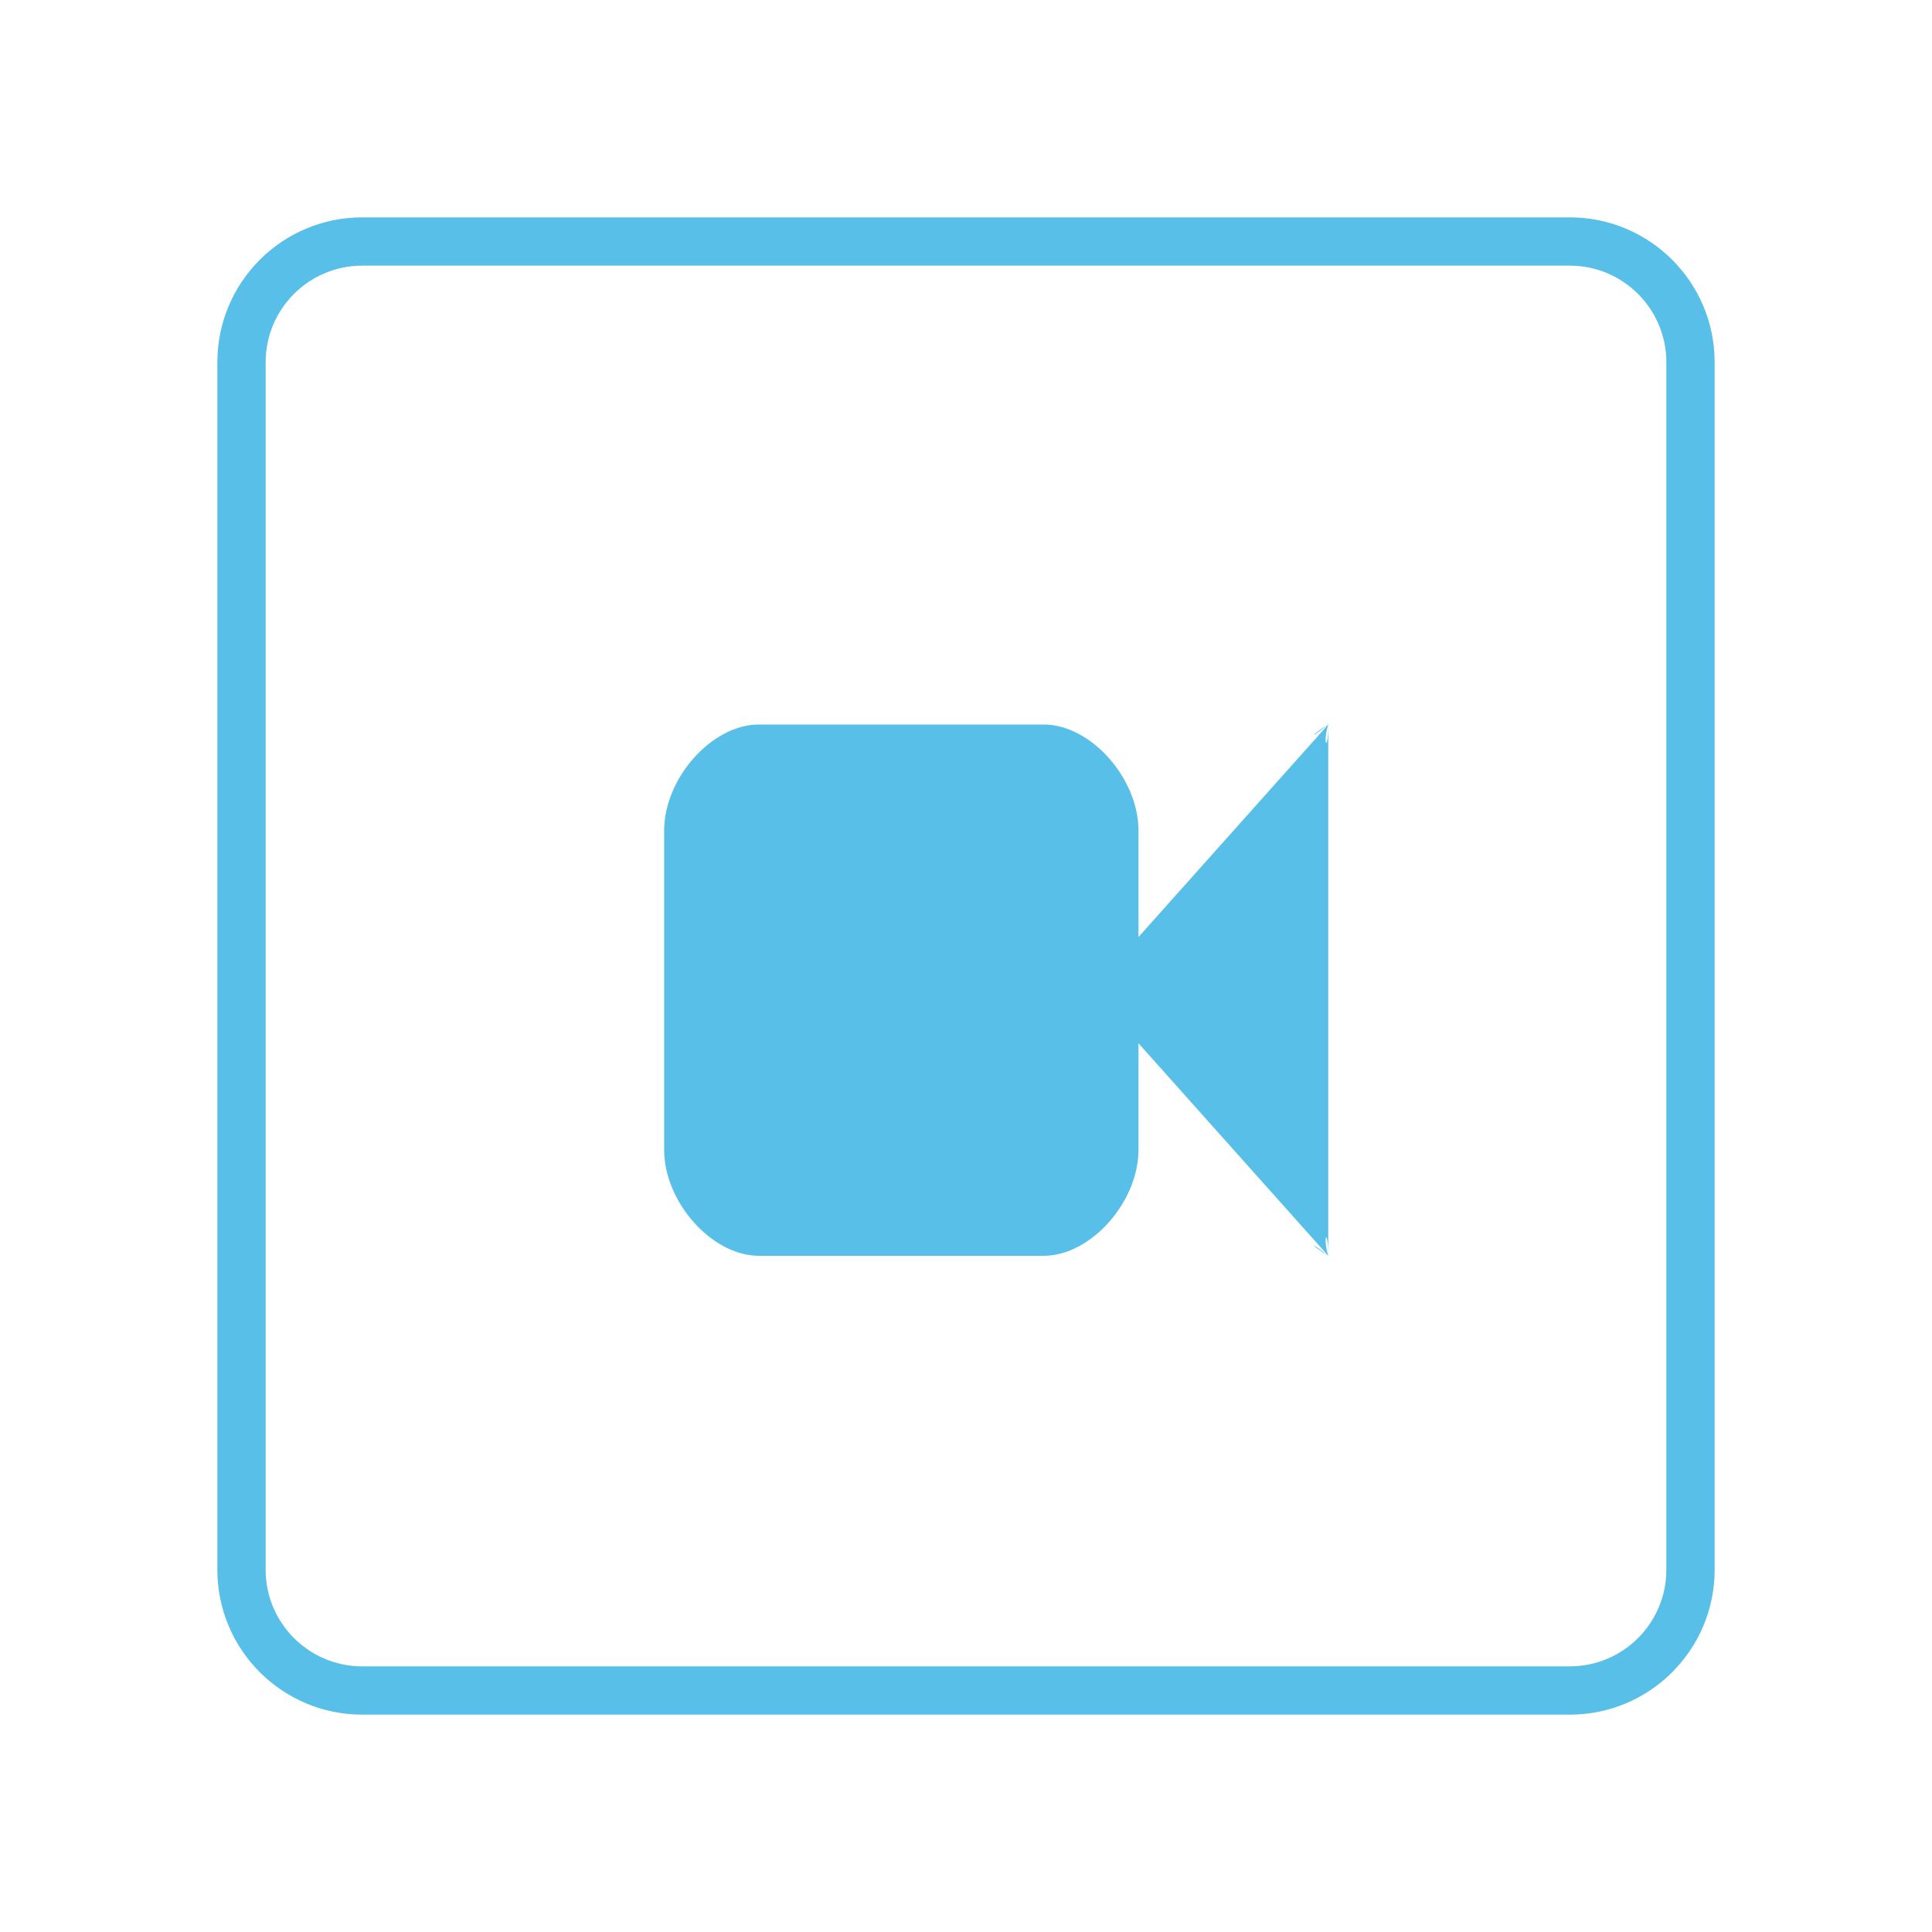
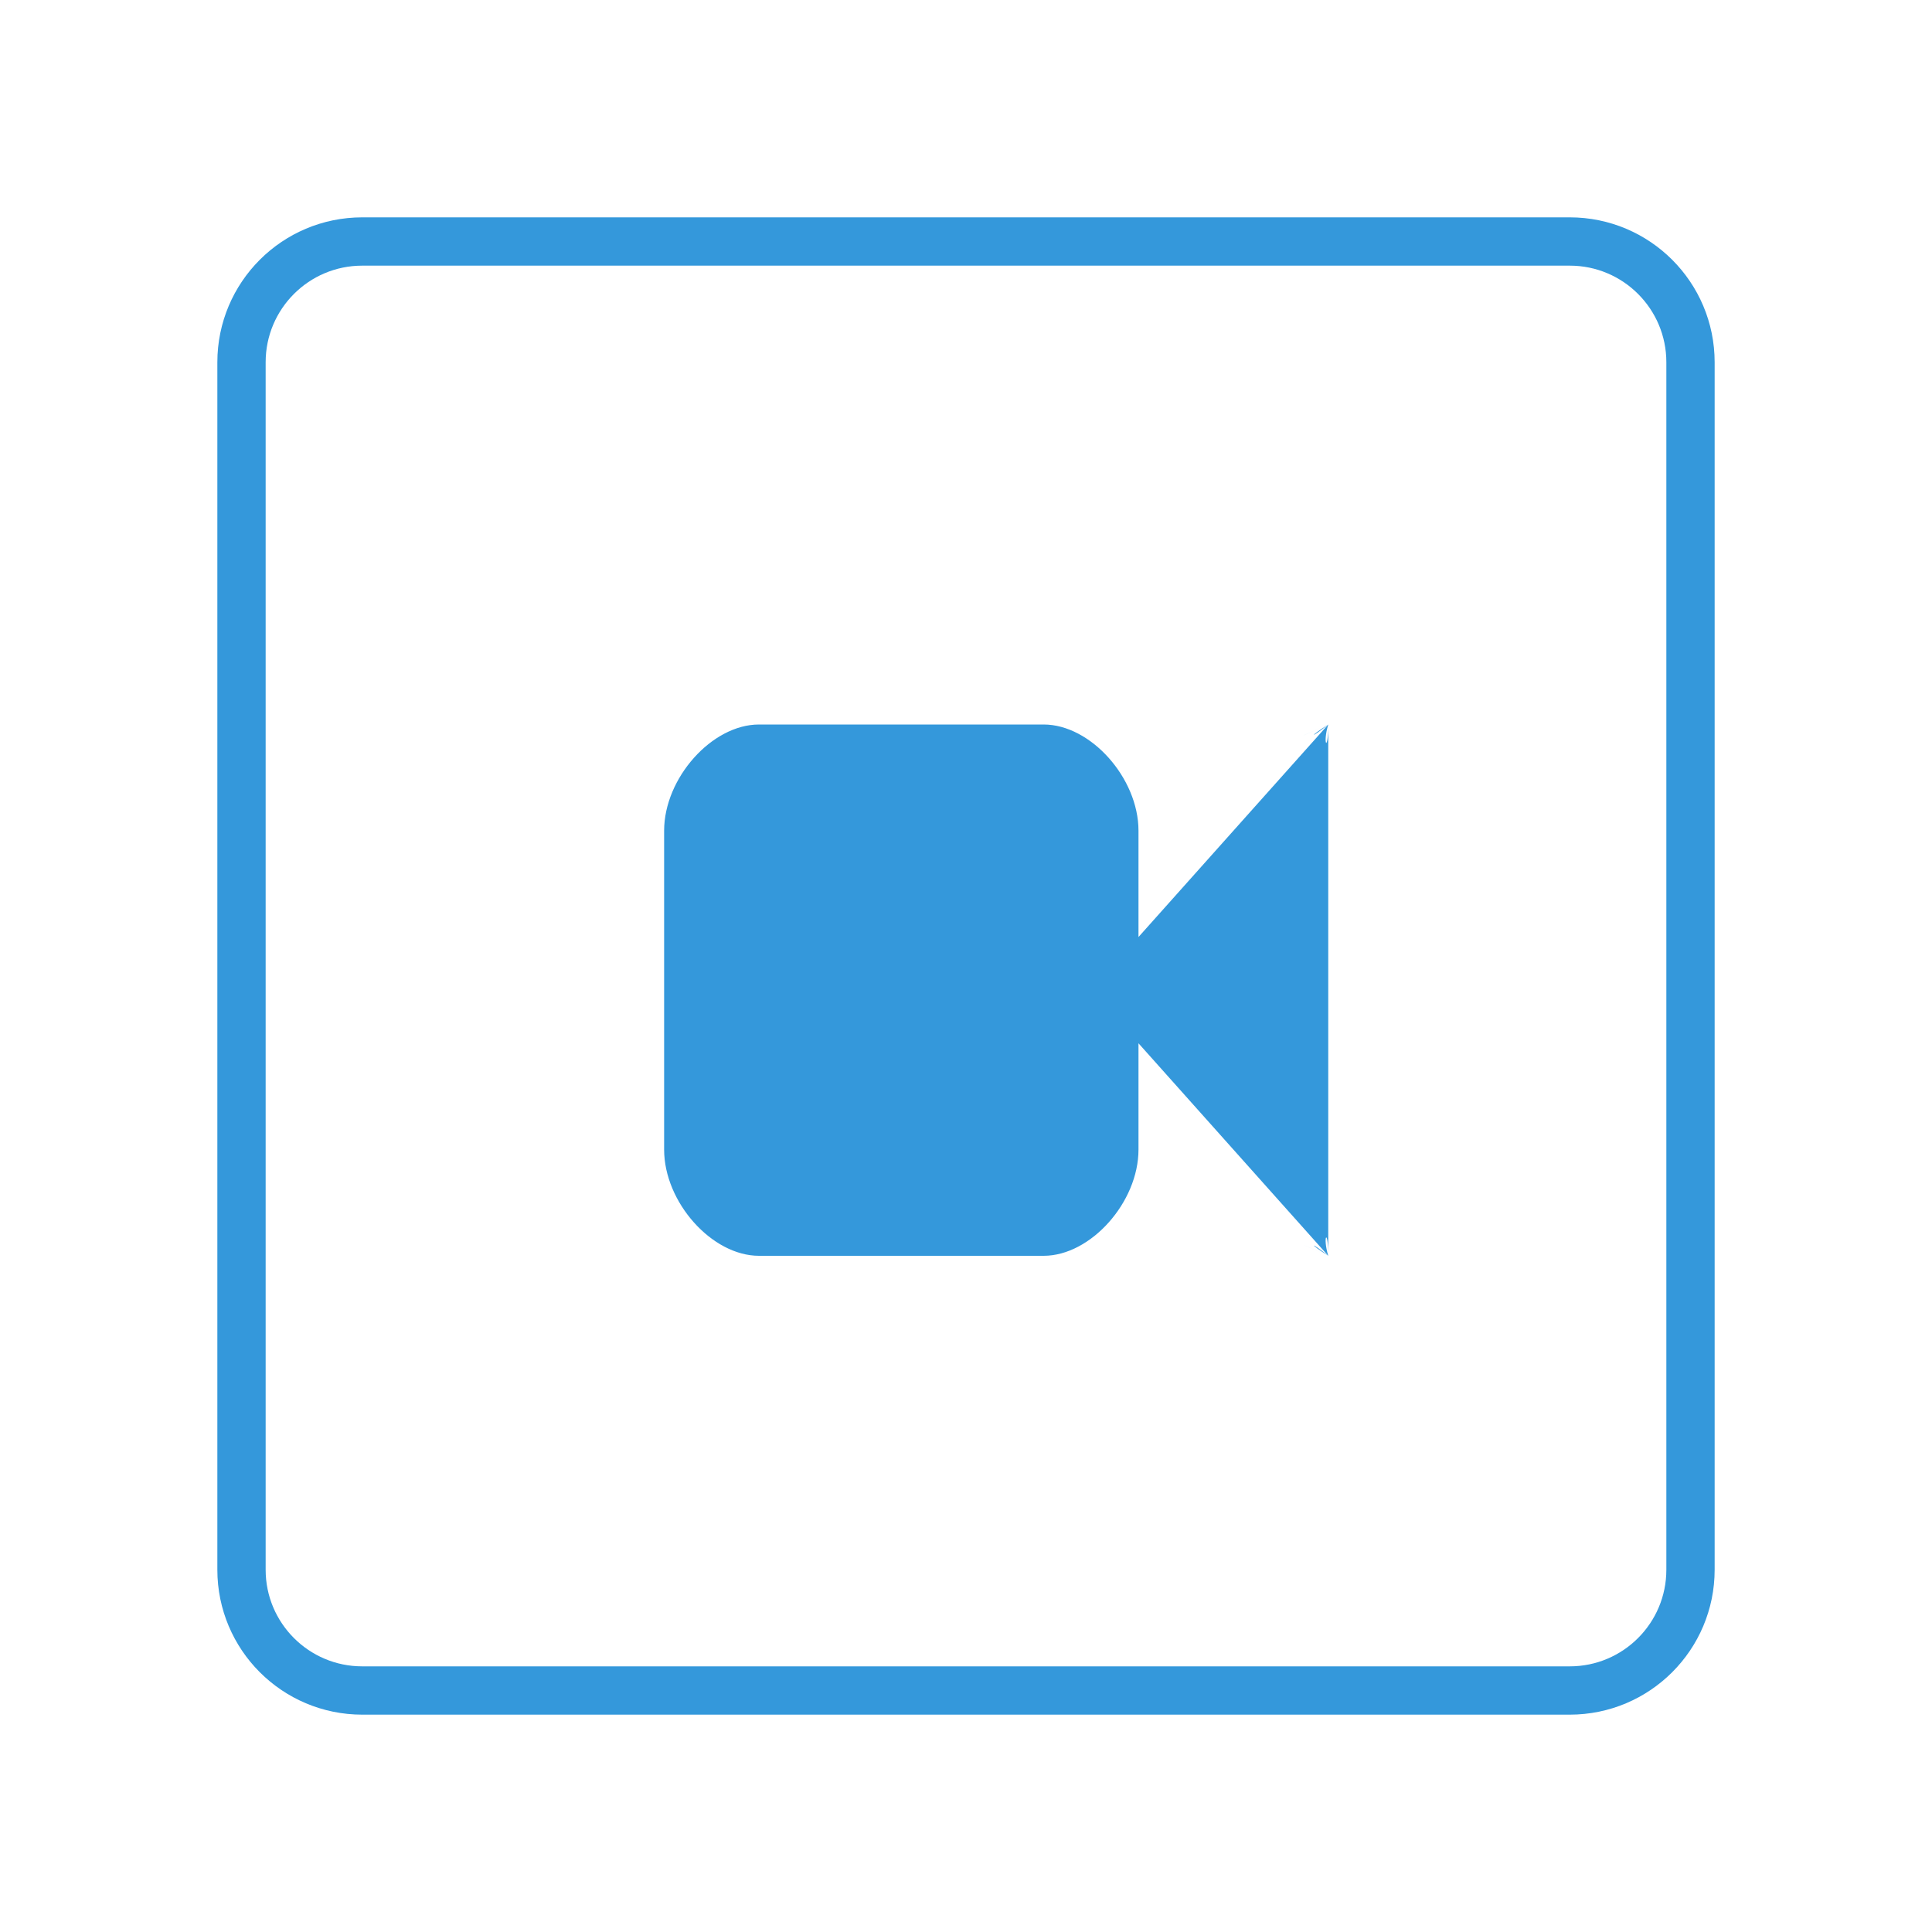
<svg xmlns="http://www.w3.org/2000/svg" width="32px" height="32px" viewBox="0 0 32 32" version="1.1">
  <defs />
  <g id="Adjuster-exporter" stroke="none" stroke-width="1" fill="none" fill-rule="evenodd">
    <g id="medium-32X32">
      <g id="icon-calendar-event-hangout">
        <g id="old" transform="translate(4, 4)">
-           <rect id="Rectangle-2" stroke="#58BFE8" stroke-width="0.8" x="0" y="0" width="24" height="24" rx="2" />
-           <path d="M18,8 C18,8.481 17.902,8.323 18,8 C17.711,8.234 17.656,8.22 18,8 C17.503,8.22 17.405,8.261 18,8 L14.857,11.52 L14.857,9.76 C14.857,8.887 14.065,8 13.286,8 L8.571,8 C7.792,8 7,8.887 7,9.76 L7,15.04 C7,15.913 7.792,16.8 8.571,16.8 L13.286,16.8 C14.065,16.8 14.857,15.913 14.857,15.04 L14.857,13.28 L18,16.8 C17.405,16.539 17.503,16.58 18,16.8 C17.656,16.58 17.711,16.566 18,16.8 C17.902,16.477 18,16.319 18,16.8 L18,8 Z" id="Type-something" fill="#58BFE8" />
+           <rect id="Rectangle-2" stroke="#3498DB" stroke-width="0.8" x="0" y="0" width="24" height="24" rx="2" />
+           <path d="M18,8 C18,8.481 17.902,8.323 18,8 C17.711,8.234 17.656,8.22 18,8 C17.503,8.22 17.405,8.261 18,8 L14.857,11.52 L14.857,9.76 C14.857,8.887 14.065,8 13.286,8 L8.571,8 C7.792,8 7,8.887 7,9.76 L7,15.04 C7,15.913 7.792,16.8 8.571,16.8 L13.286,16.8 C14.065,16.8 14.857,15.913 14.857,15.04 L14.857,13.28 L18,16.8 C17.405,16.539 17.503,16.58 18,16.8 C17.656,16.58 17.711,16.566 18,16.8 C17.902,16.477 18,16.319 18,16.8 L18,8 Z" id="Type-something" fill="#3498DB" />
        </g>
      </g>
    </g>
  </g>
</svg>
